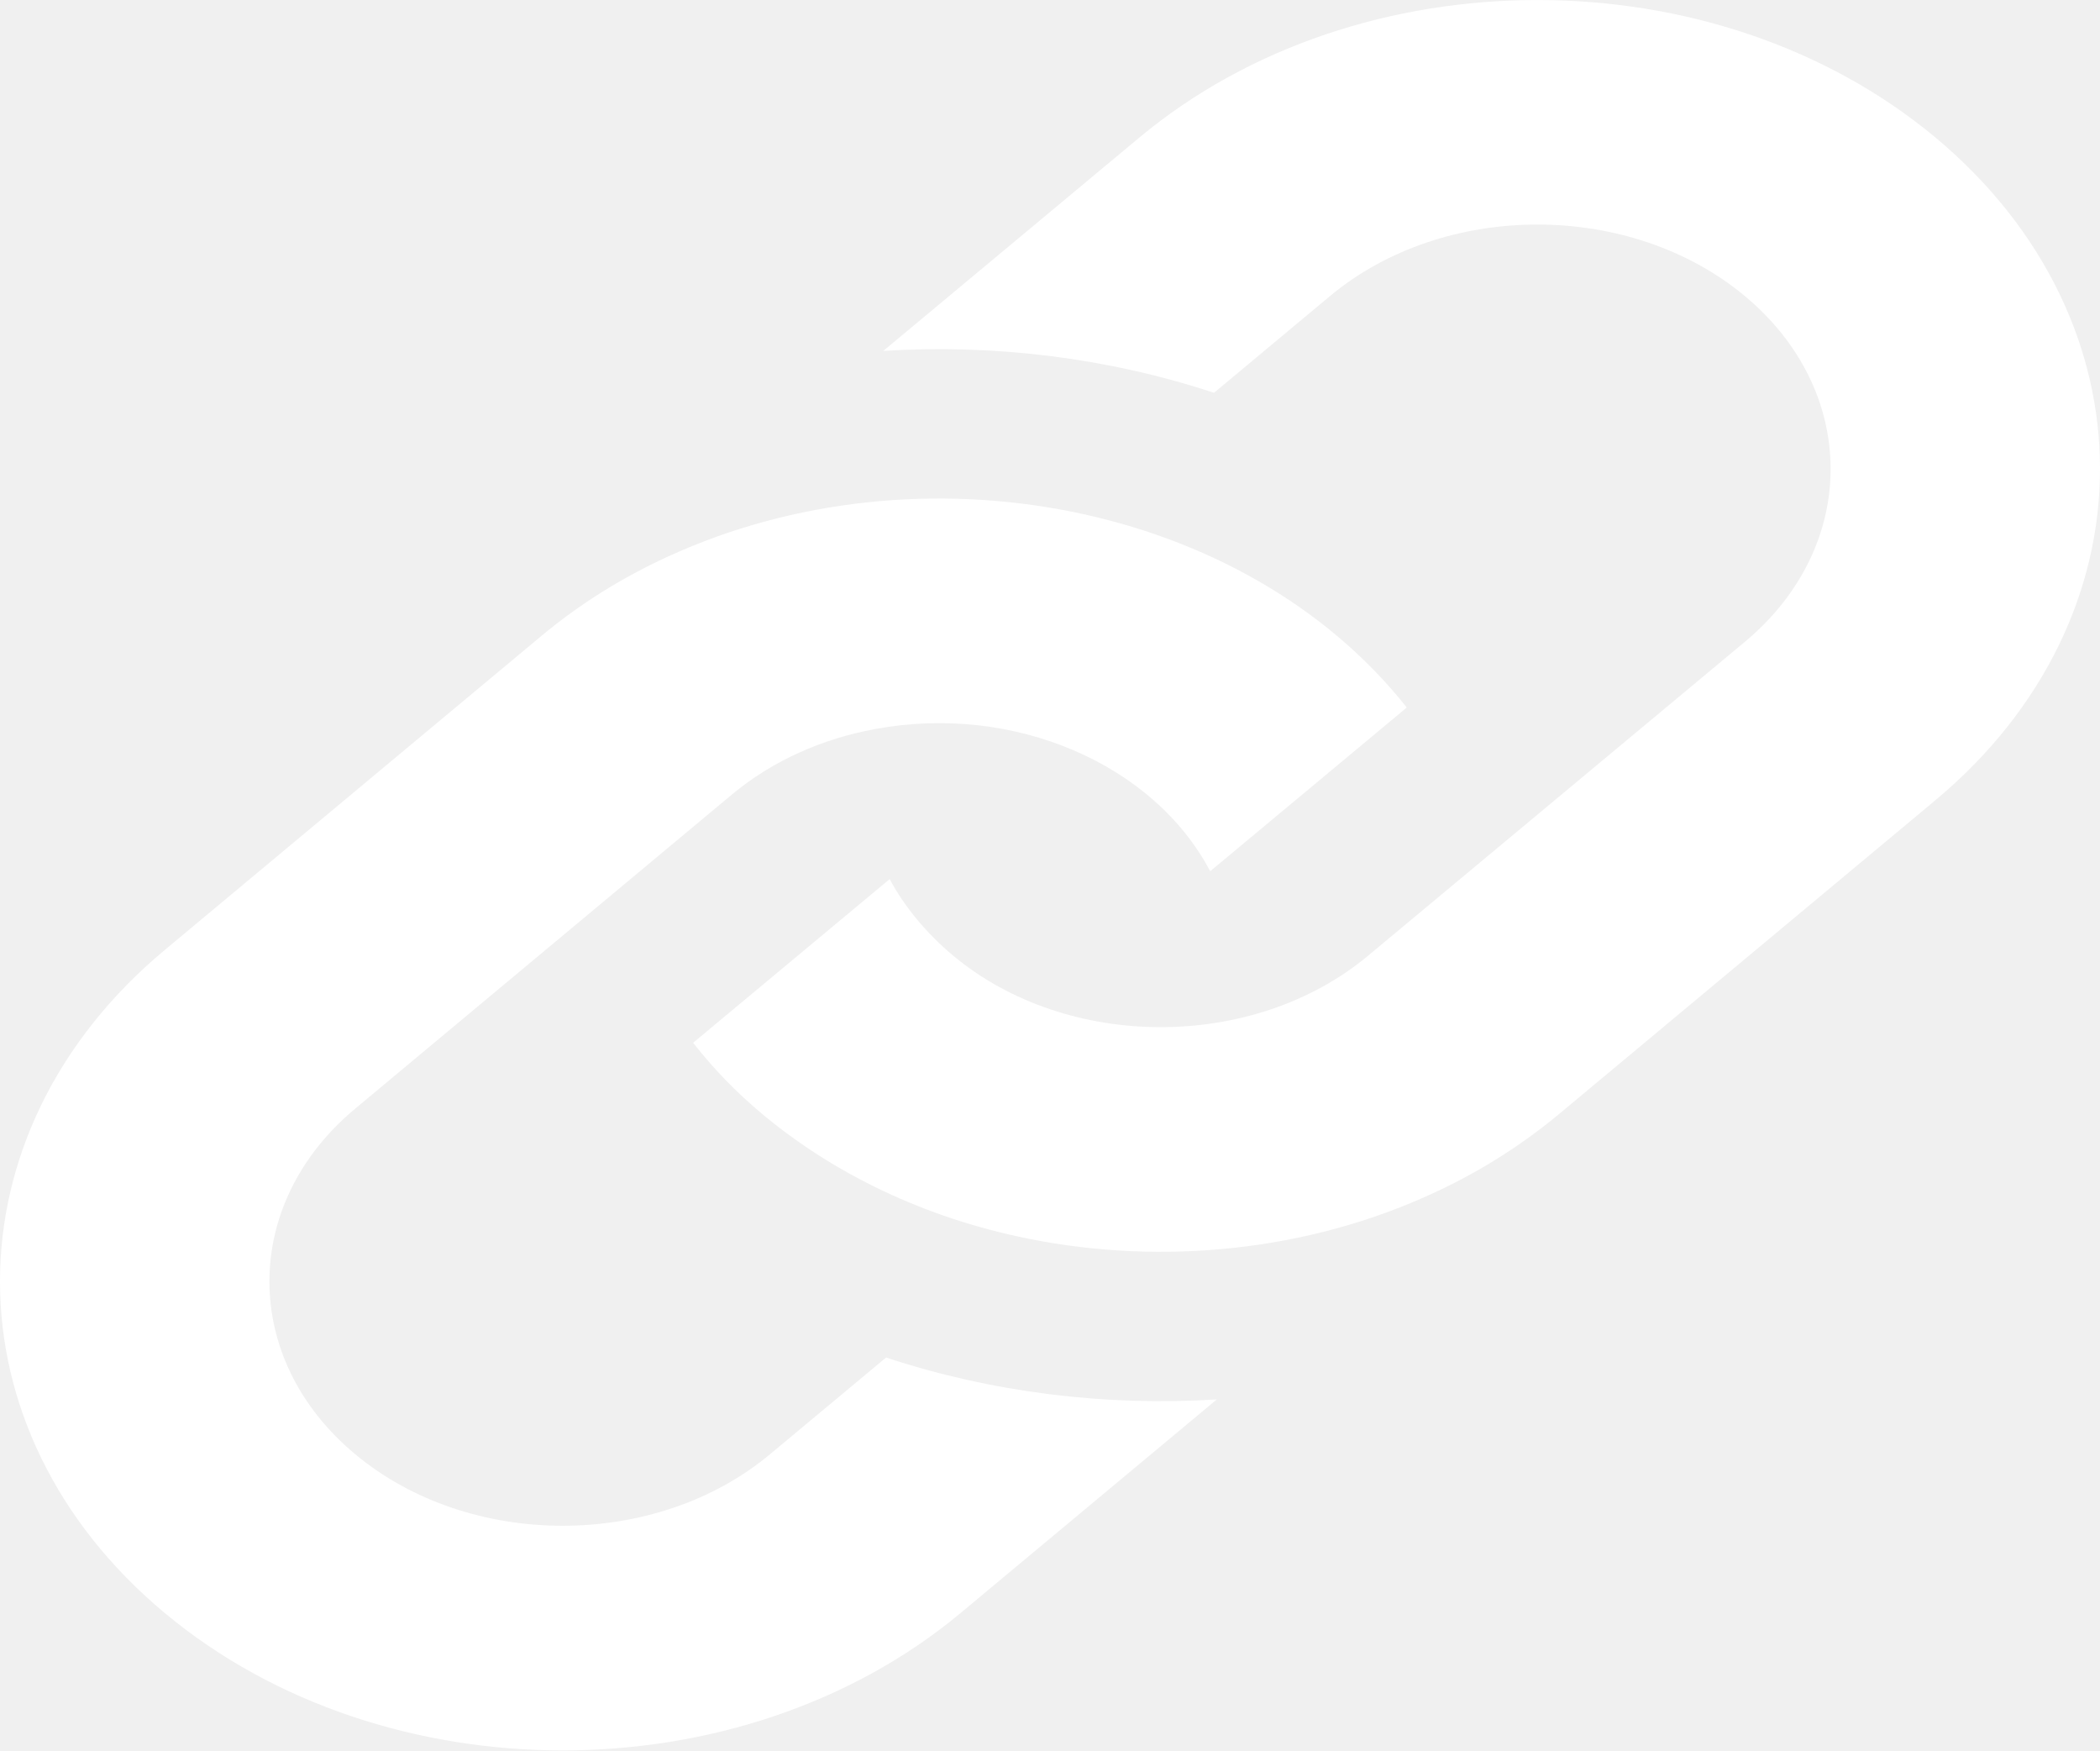
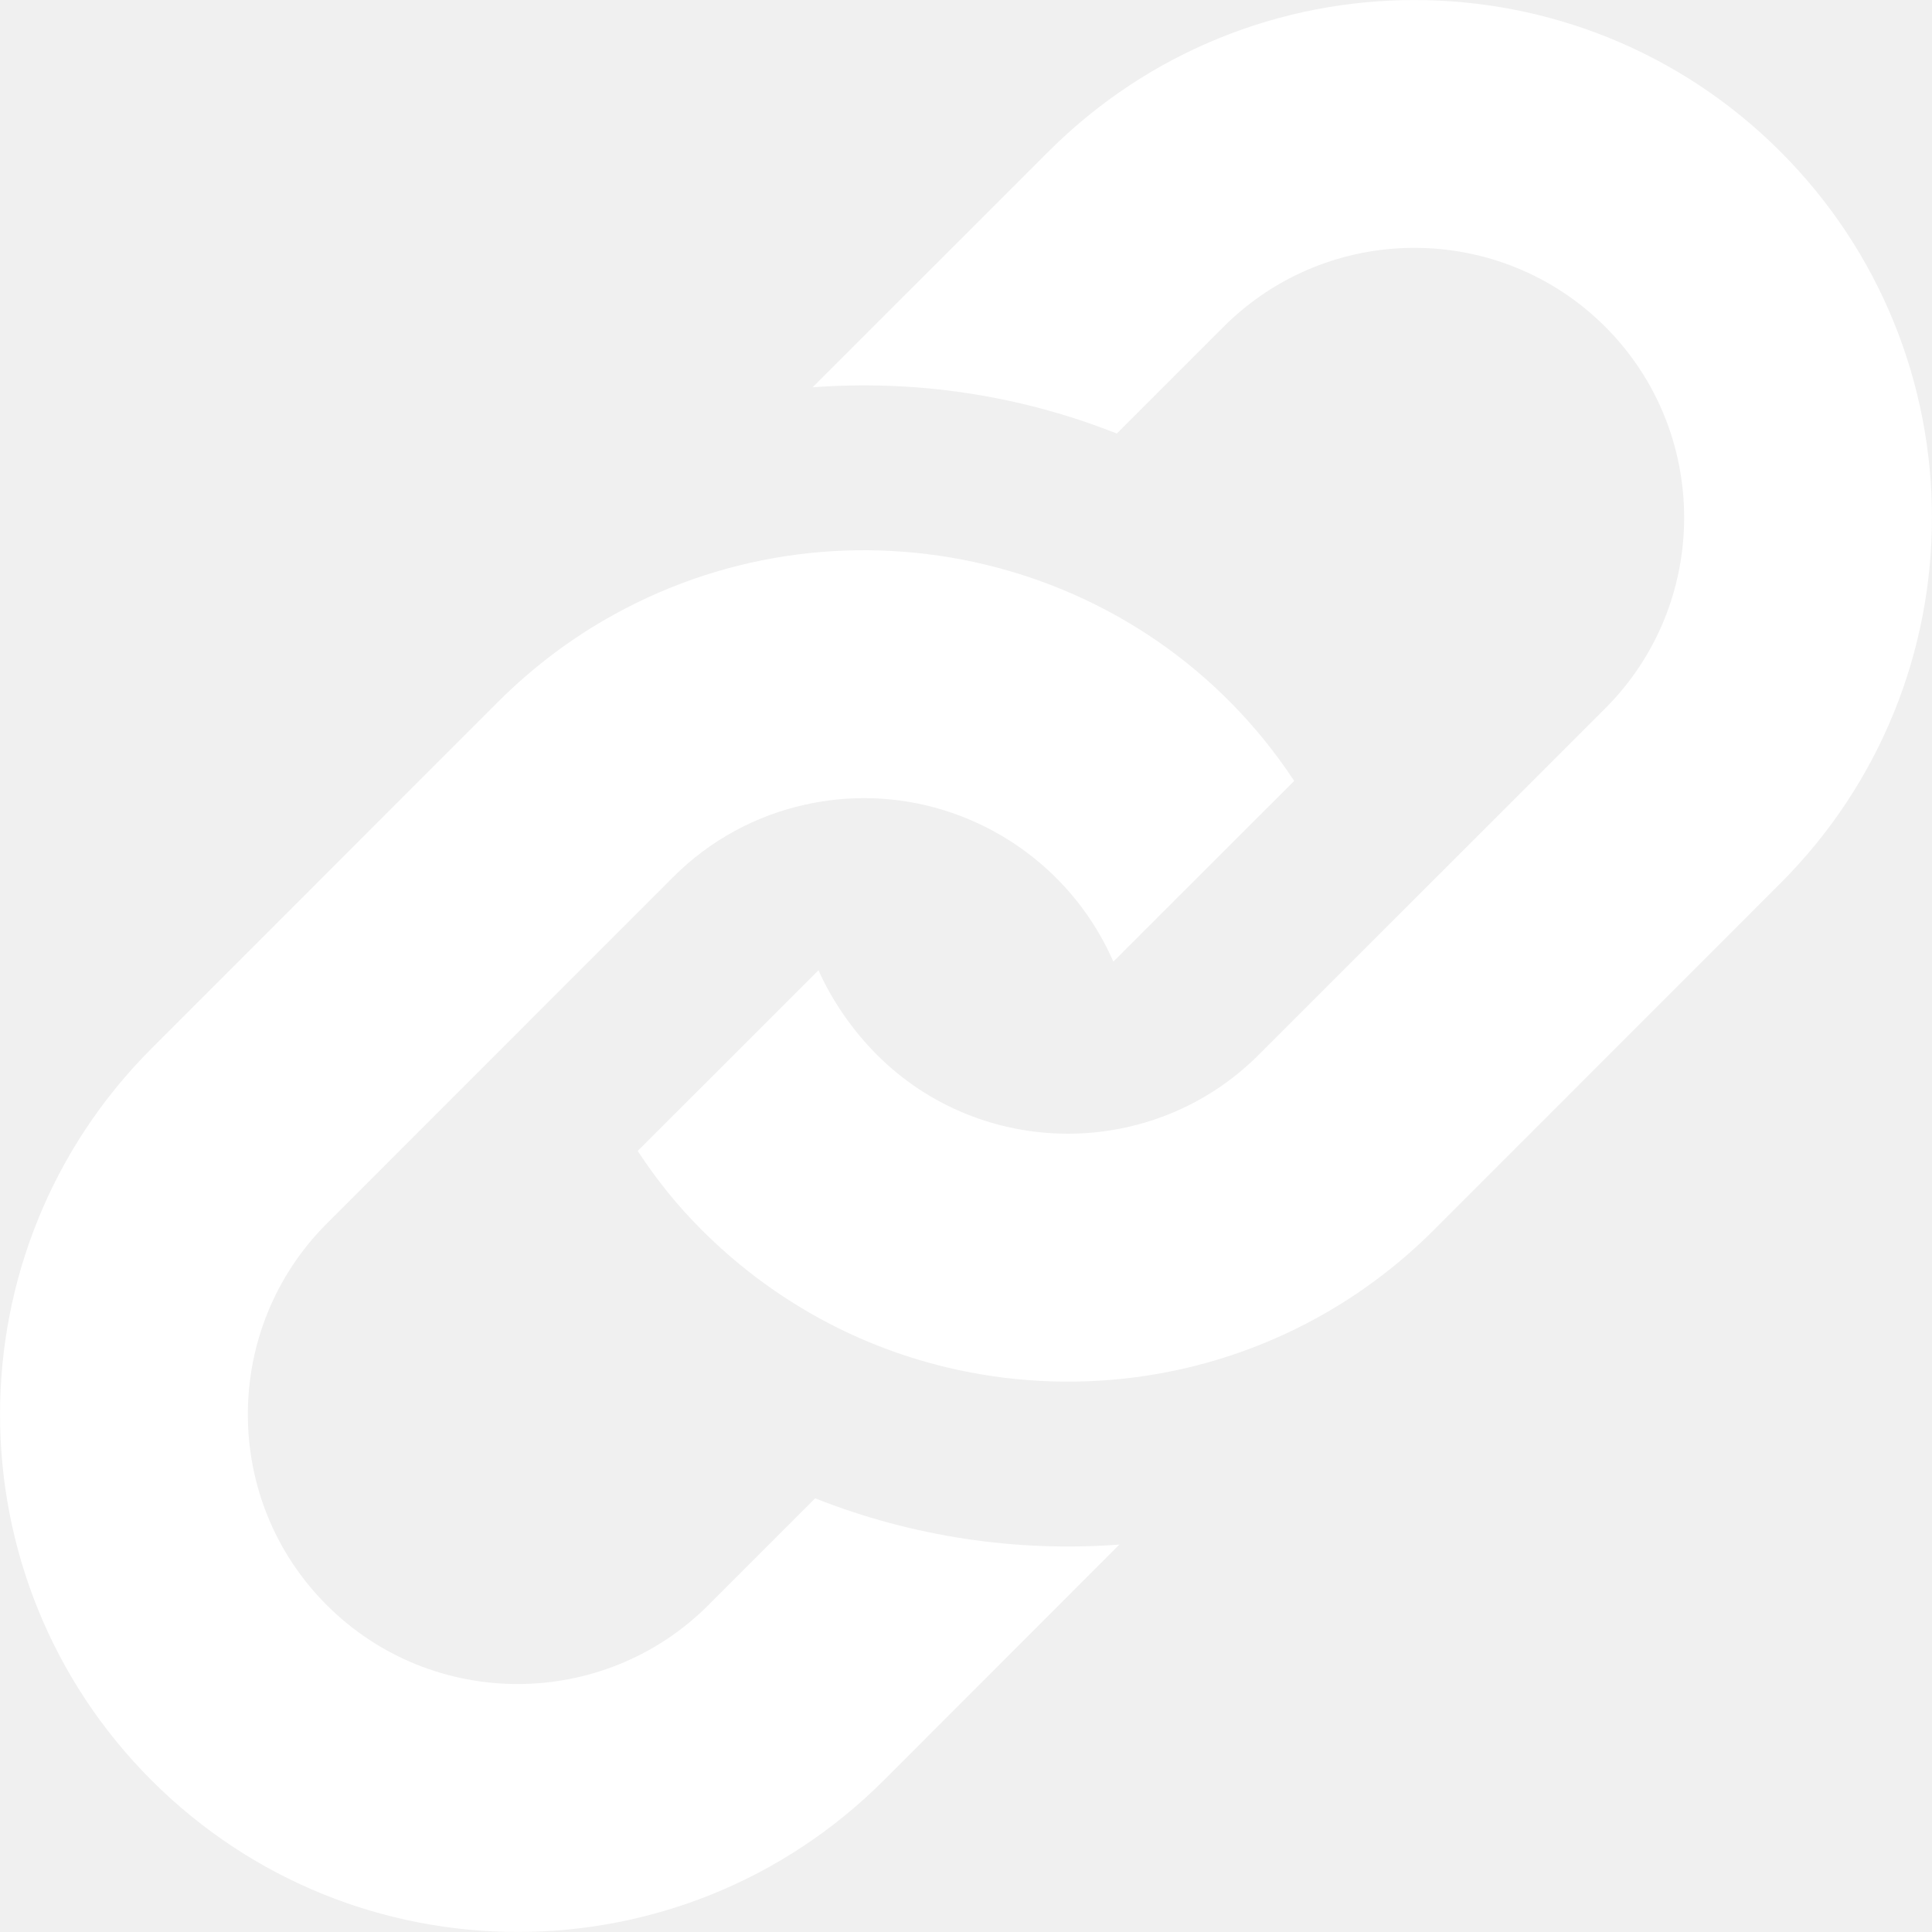
- <svg xmlns="http://www.w3.org/2000/svg" width="18" height="15" viewBox="0 0 18 15" fill="none">
-   <path d="M4.641 5.449C4.97 5.175 5.335 4.948 5.724 4.77C7.889 3.775 10.666 4.304 12.058 6.063L10.373 7.466C9.89 6.548 8.691 6.025 7.498 6.248C7.048 6.331 6.622 6.518 6.273 6.809L3.045 9.5C2.064 10.317 2.064 11.646 3.045 12.462C4.025 13.279 5.62 13.279 6.6 12.462L7.595 11.633C8.501 11.932 9.471 12.052 10.43 11.992L8.233 13.823C6.349 15.392 3.296 15.392 1.413 13.823C-0.471 12.254 -0.471 9.709 1.413 8.14L4.641 5.449ZM9.768 1.177L7.571 3.007C8.529 2.947 9.5 3.067 10.406 3.366L11.4 2.537C12.38 1.72 13.975 1.72 14.956 2.537C15.936 3.354 15.936 4.683 14.956 5.5L11.726 8.19C10.743 9.009 9.146 9.003 8.171 8.19C7.944 8.001 7.748 7.765 7.626 7.533L5.941 8.936C6.118 9.16 6.302 9.353 6.538 9.55C7.147 10.057 7.923 10.436 8.816 10.615C9.972 10.847 11.211 10.719 12.275 10.229C12.664 10.051 13.029 9.824 13.359 9.55L16.587 6.859C18.471 5.29 18.471 2.746 16.588 1.177C14.704 -0.392 11.652 -0.392 9.768 1.177Z" fill="white" />
+ <svg xmlns="http://www.w3.org/2000/svg" width="15" height="15" viewBox="0 0 15 15" fill="none">
+   <path d="M3.867 5.449C4.142 5.175 4.446 4.948 4.77 4.77C6.574 3.775 8.888 4.304 10.048 6.063L8.644 7.466C8.242 6.548 7.243 6.025 6.248 6.248C5.874 6.331 5.518 6.518 5.227 6.809L2.537 9.5C1.72 10.317 1.72 11.646 2.537 12.462C3.354 13.279 4.683 13.279 5.5 12.462L6.329 11.633C7.084 11.932 7.893 12.052 8.691 11.992L6.861 13.823C5.291 15.392 2.747 15.392 1.177 13.823C-0.392 12.254 -0.392 9.709 1.177 8.14L3.867 5.449ZM8.14 1.177L6.309 3.007C7.108 2.947 7.917 3.067 8.671 3.366L9.5 2.537C10.317 1.72 11.646 1.72 12.463 2.537C13.28 3.354 13.28 4.683 12.463 5.5L9.772 8.19C8.953 9.009 7.622 9.003 6.809 8.19C6.62 8.001 6.457 7.765 6.355 7.533L4.951 8.936C5.099 9.16 5.252 9.353 5.449 9.55C5.956 10.057 6.602 10.436 7.346 10.615C8.31 10.847 9.343 10.719 10.23 10.229C10.553 10.051 10.858 9.824 11.132 9.55L13.822 6.859C15.392 5.29 15.392 2.746 13.823 1.177C12.254 -0.392 9.71 -0.392 8.14 1.177Z" fill="white" />
</svg>
